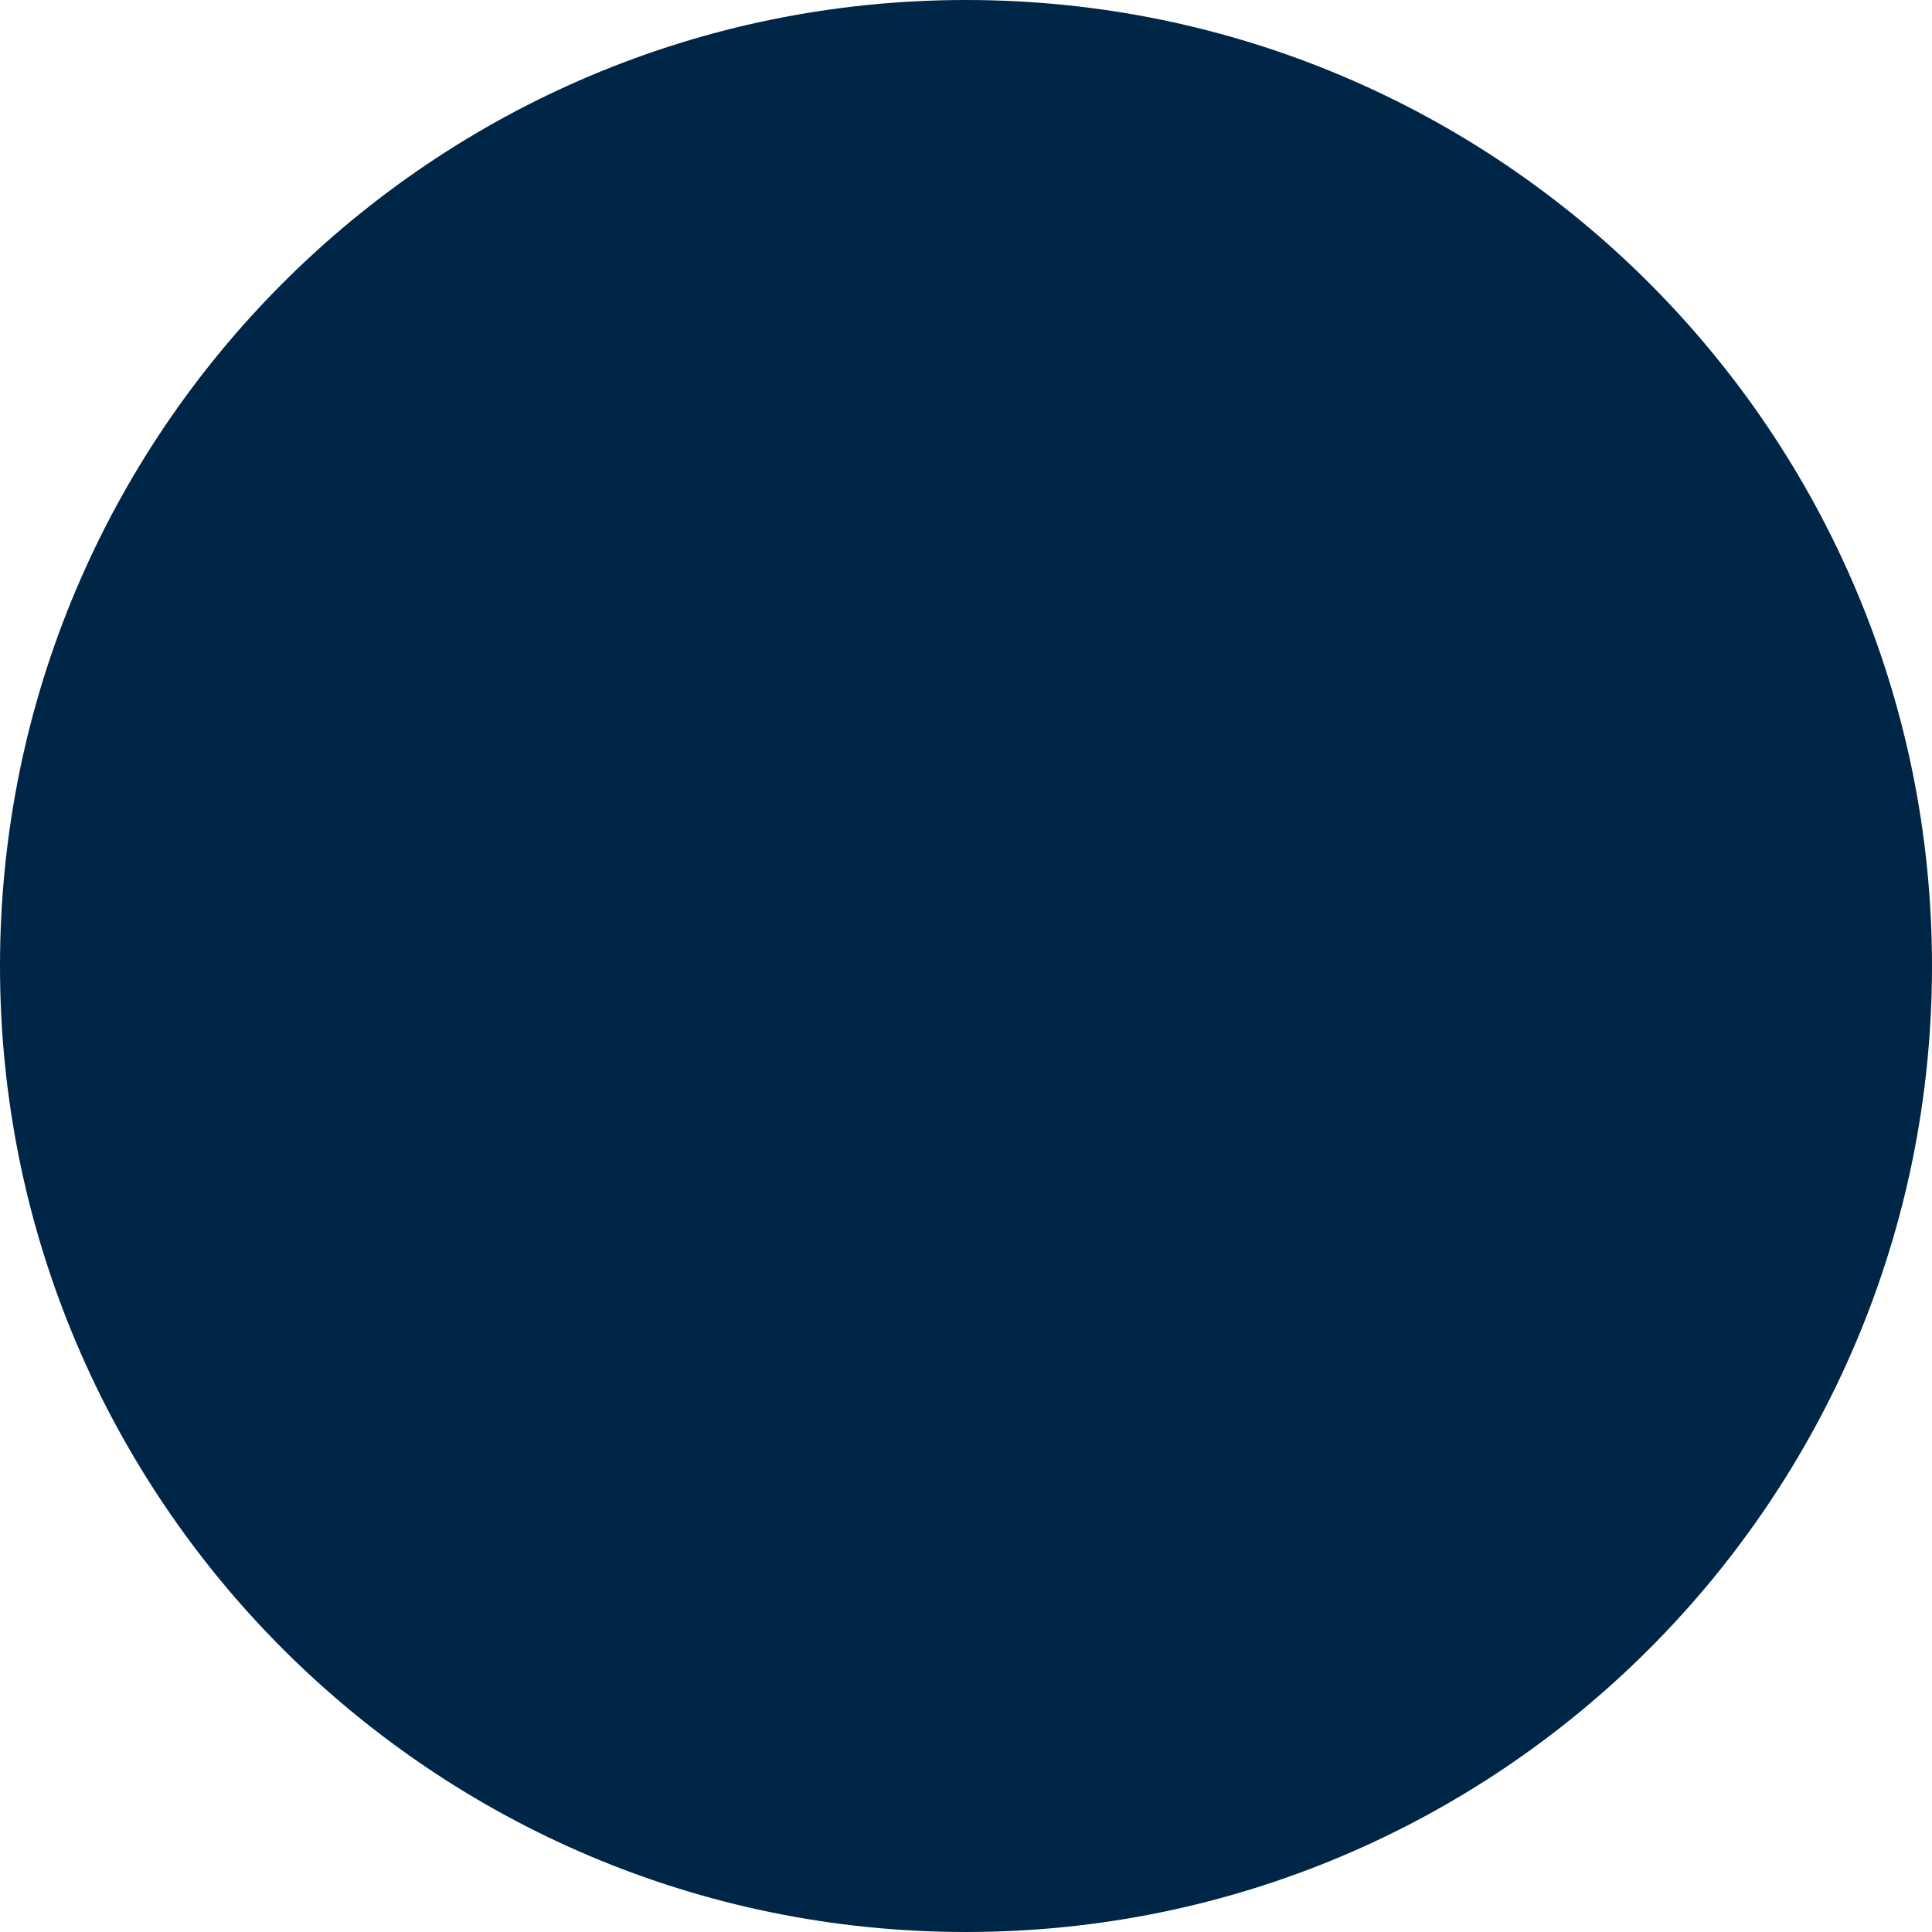
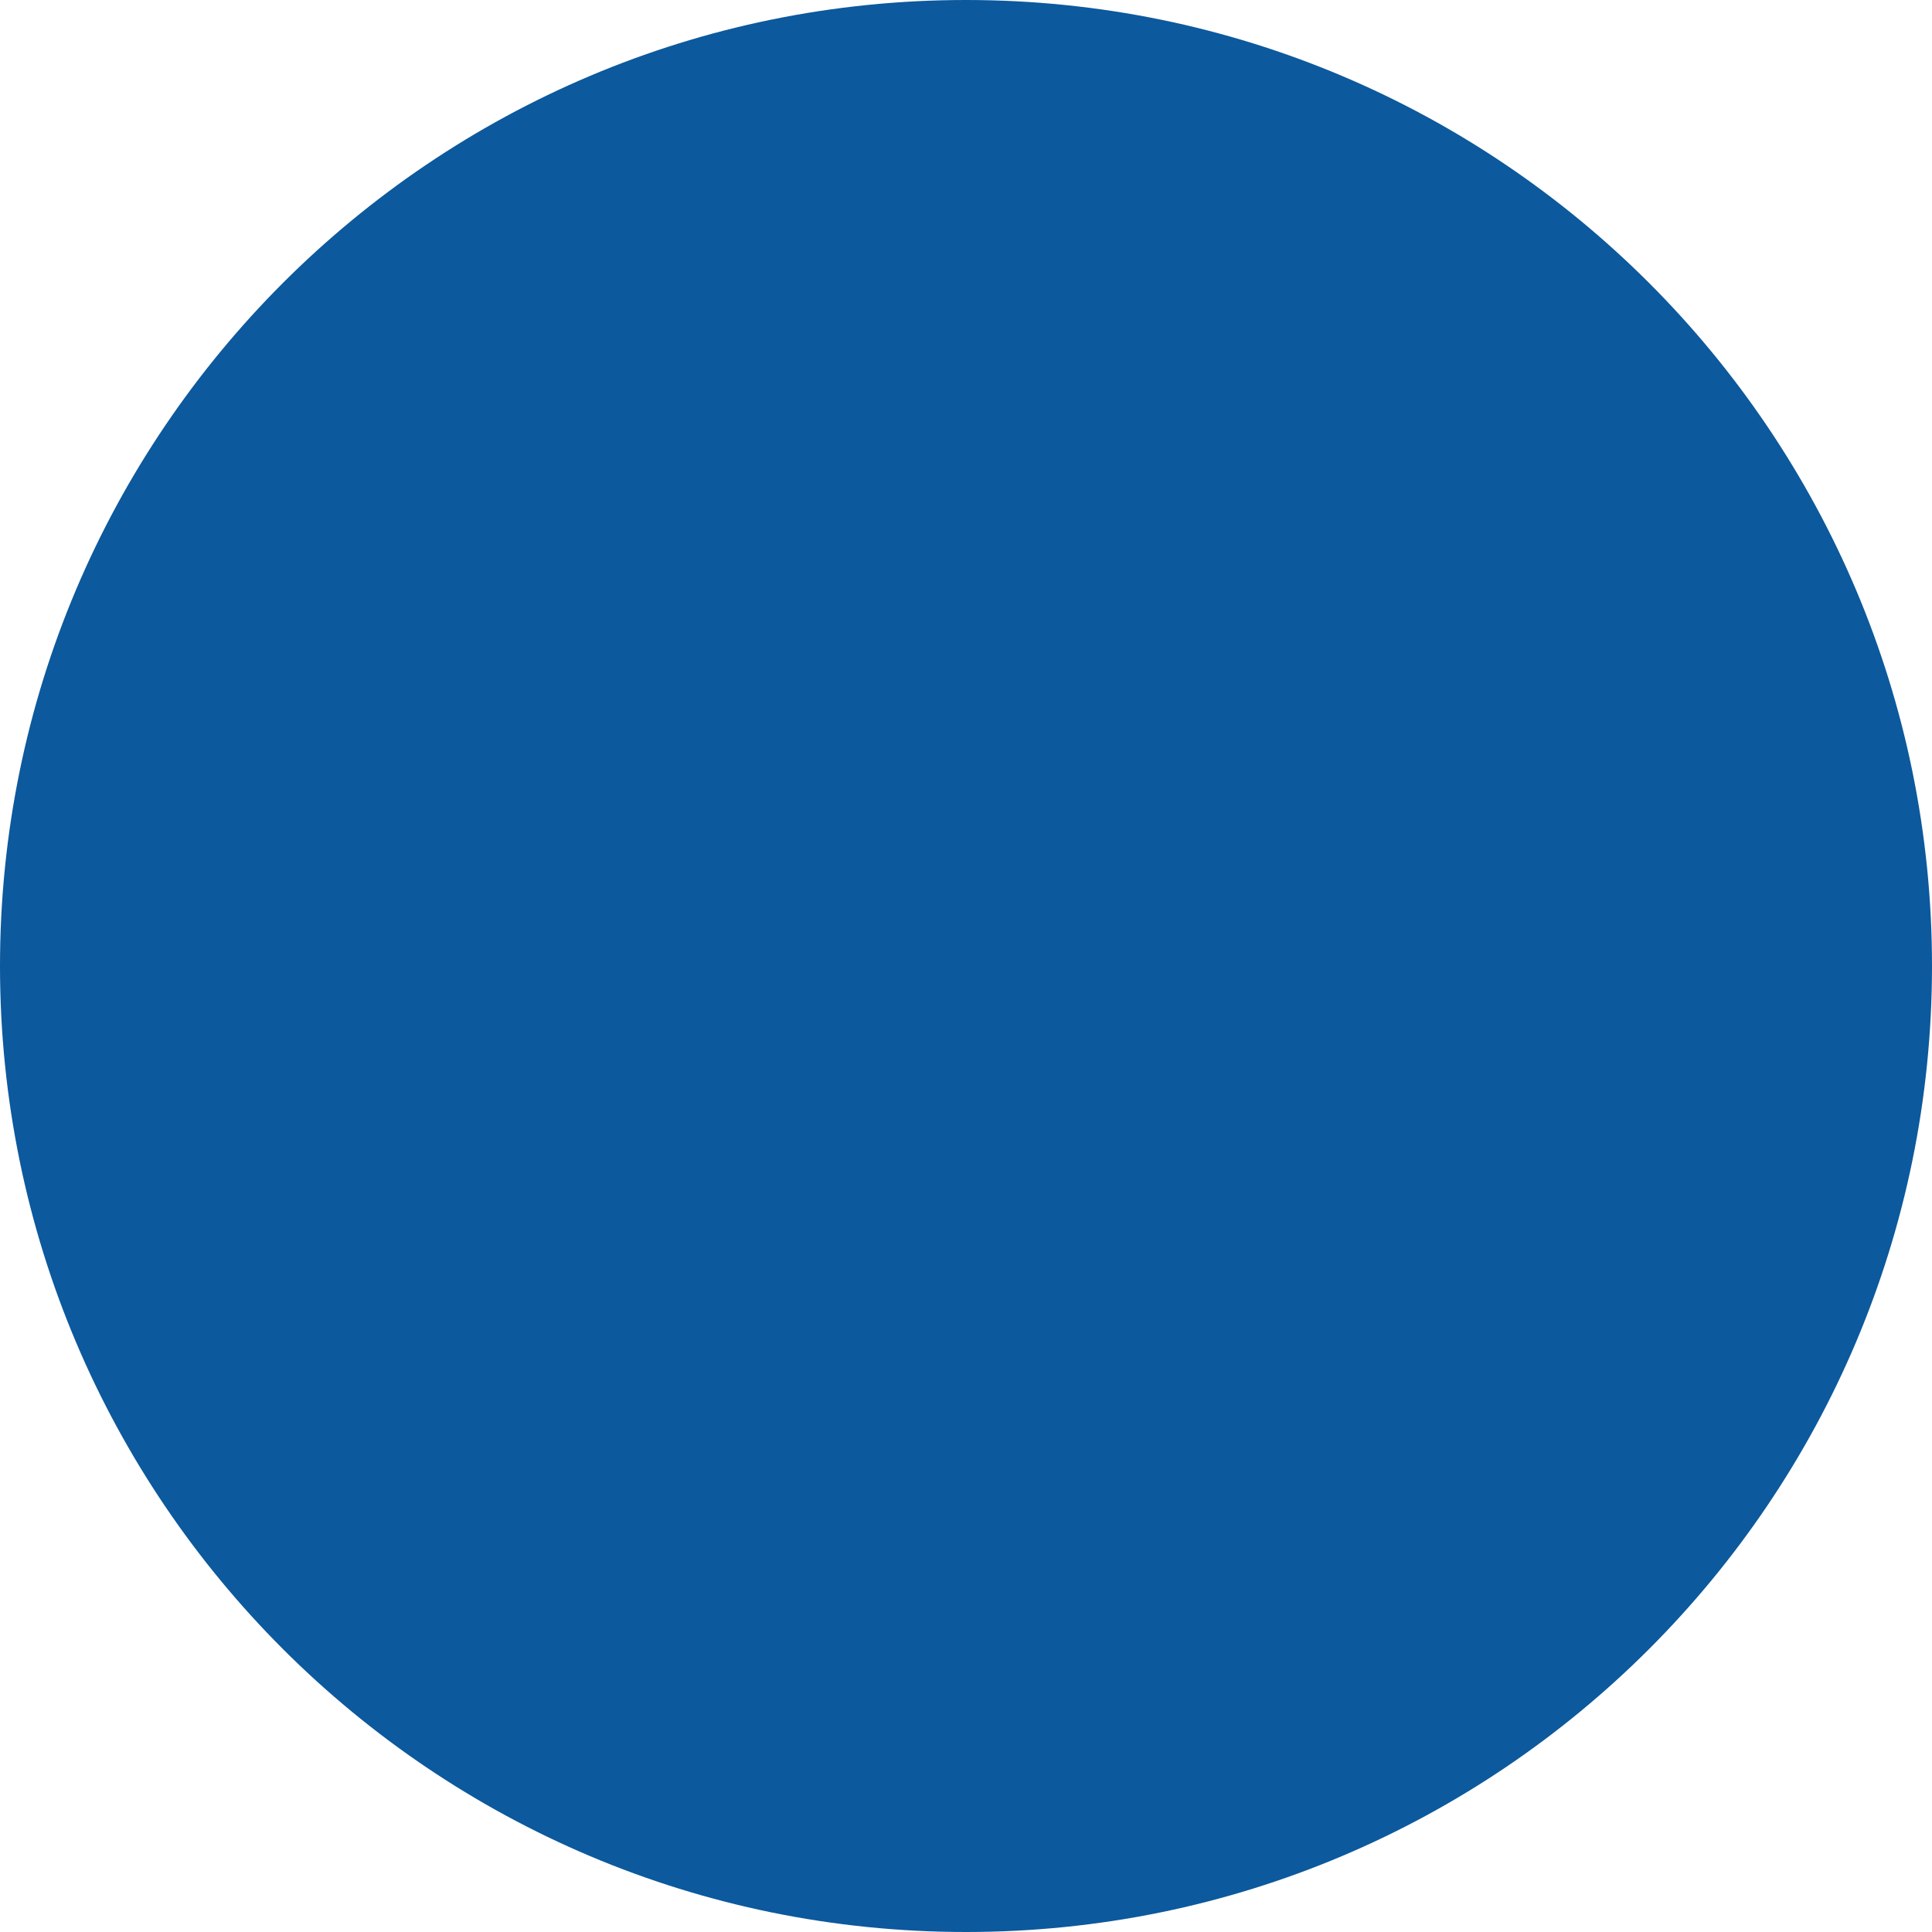
<svg xmlns="http://www.w3.org/2000/svg" viewBox="0 0 32 32" width="32" height="32">
  <style>
-     circle { fill: #002647; }
+     circle { fill: #0C599D; }
    @media (prefers-color-scheme: dark) {
      circle { fill: #FECF43; }
    }
  </style>
  <circle cx="16" cy="16" r="16" />
</svg>
